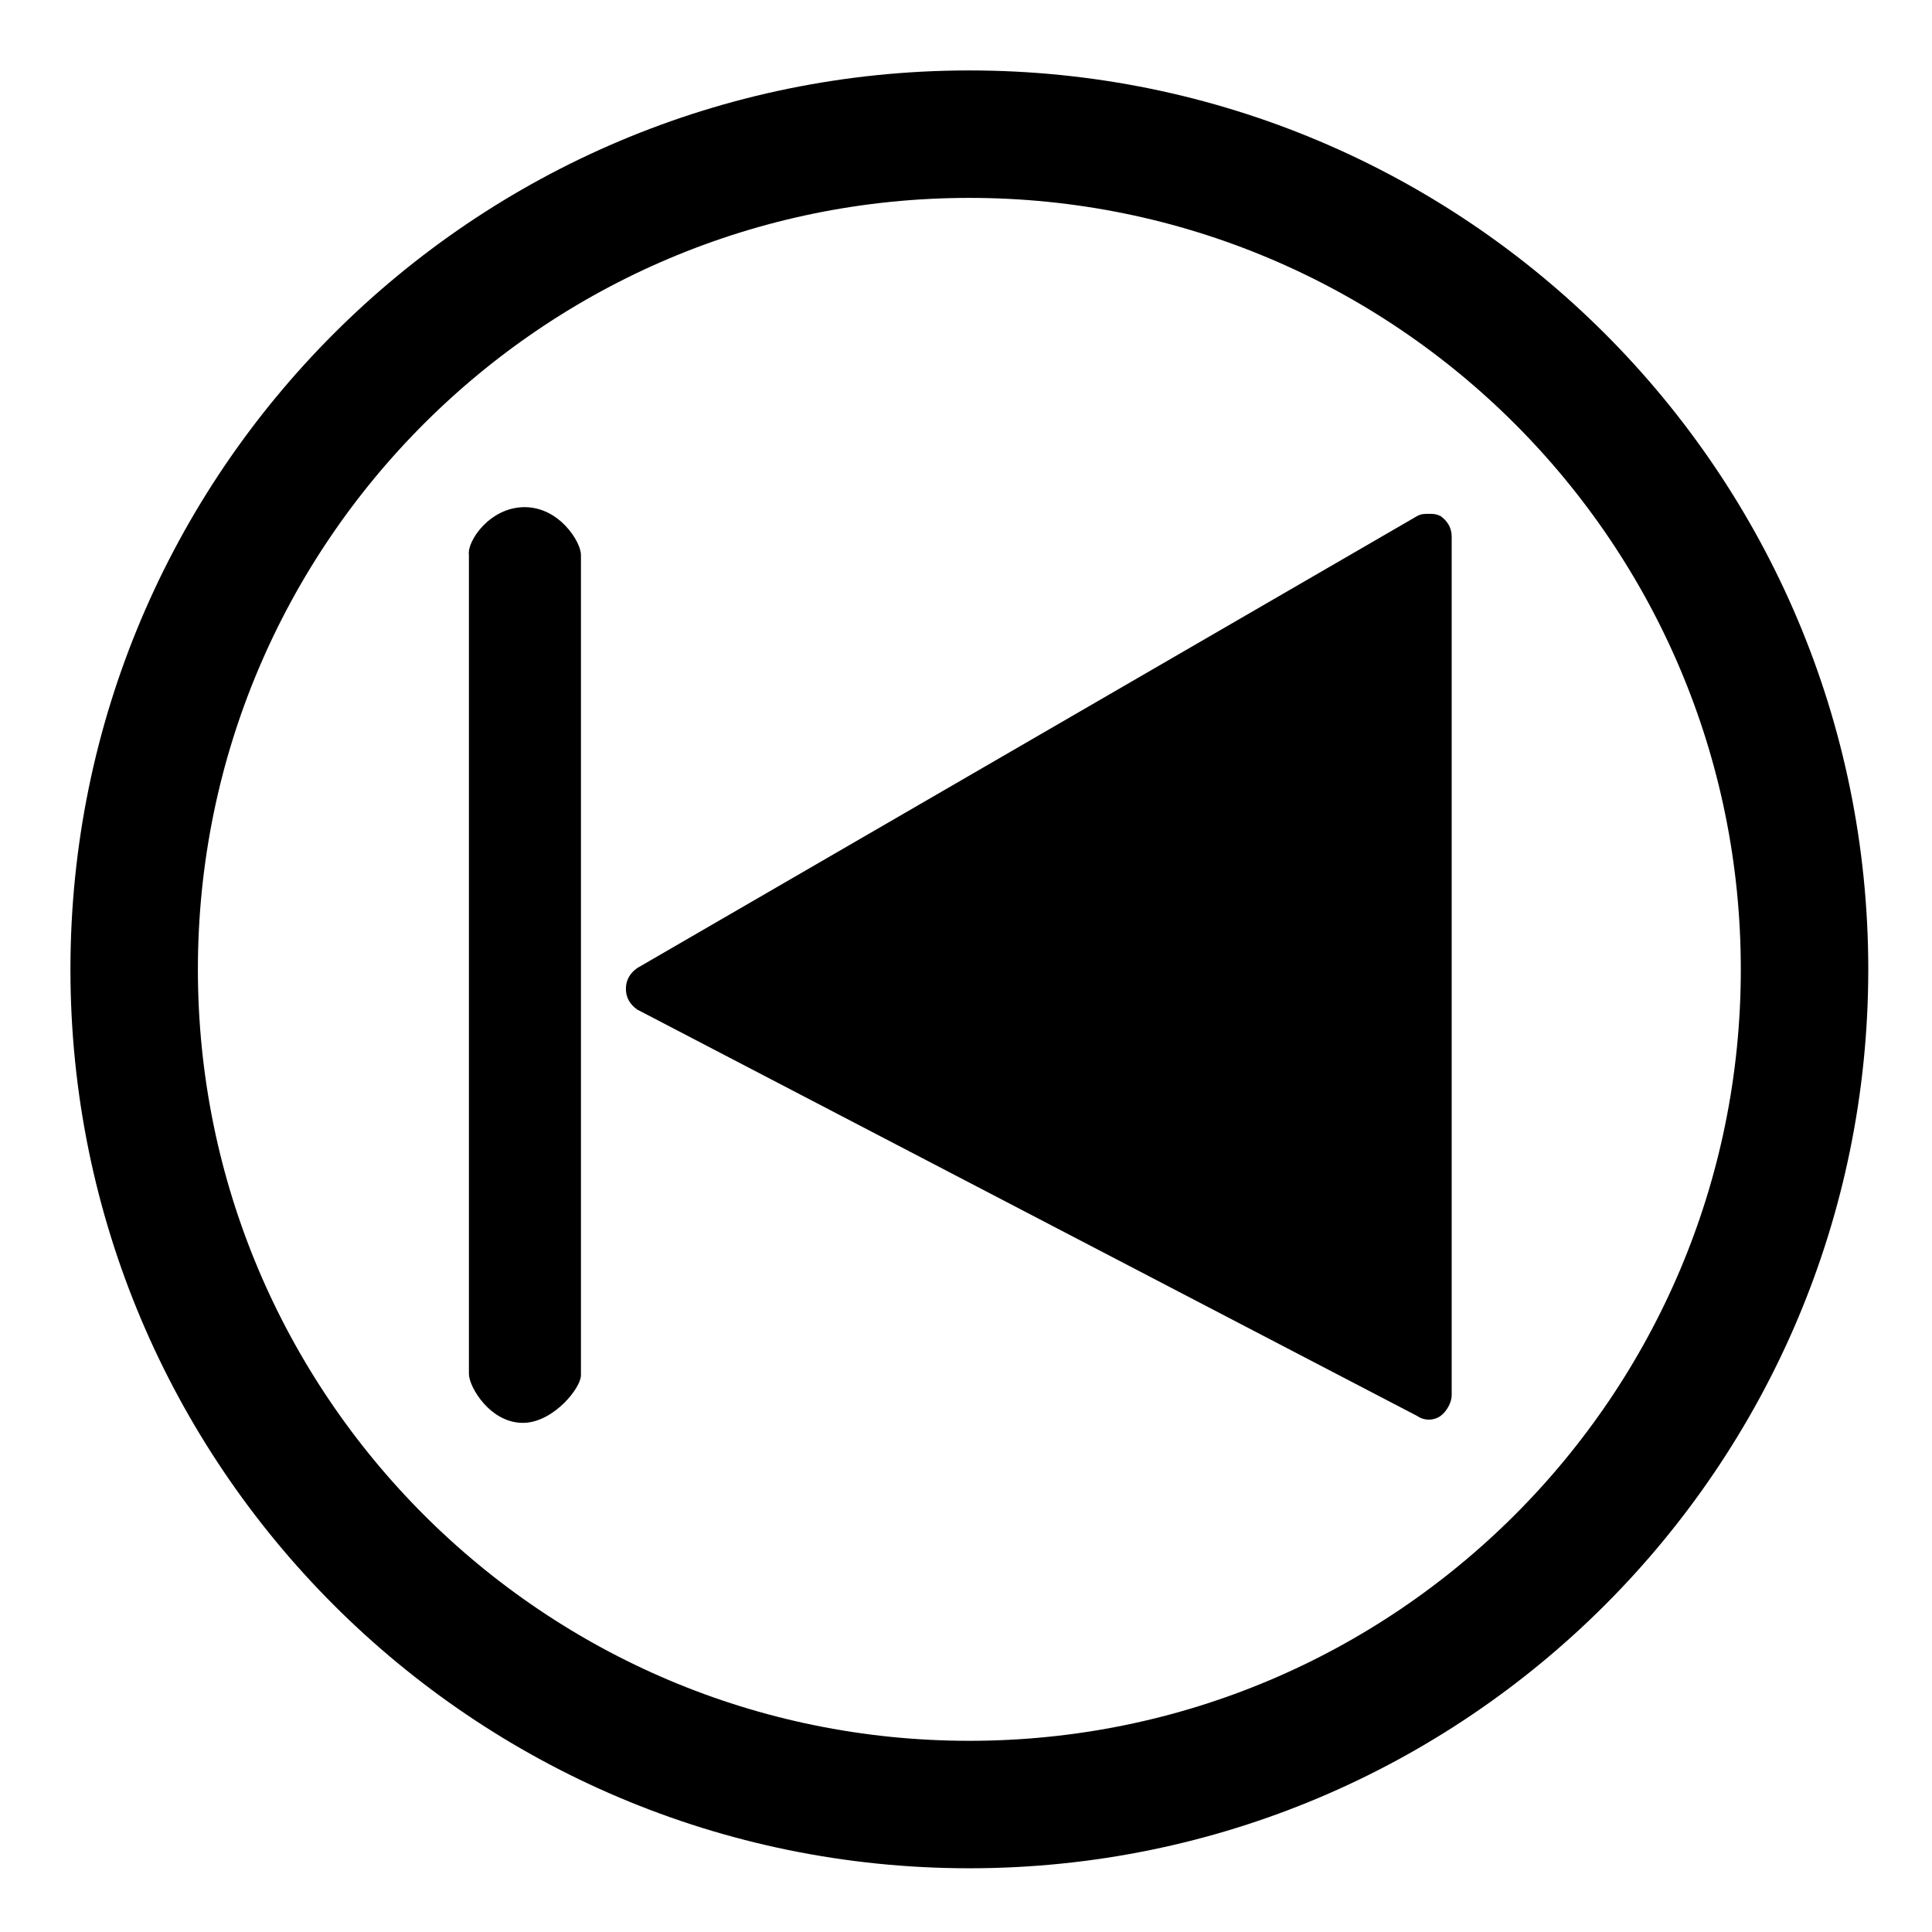
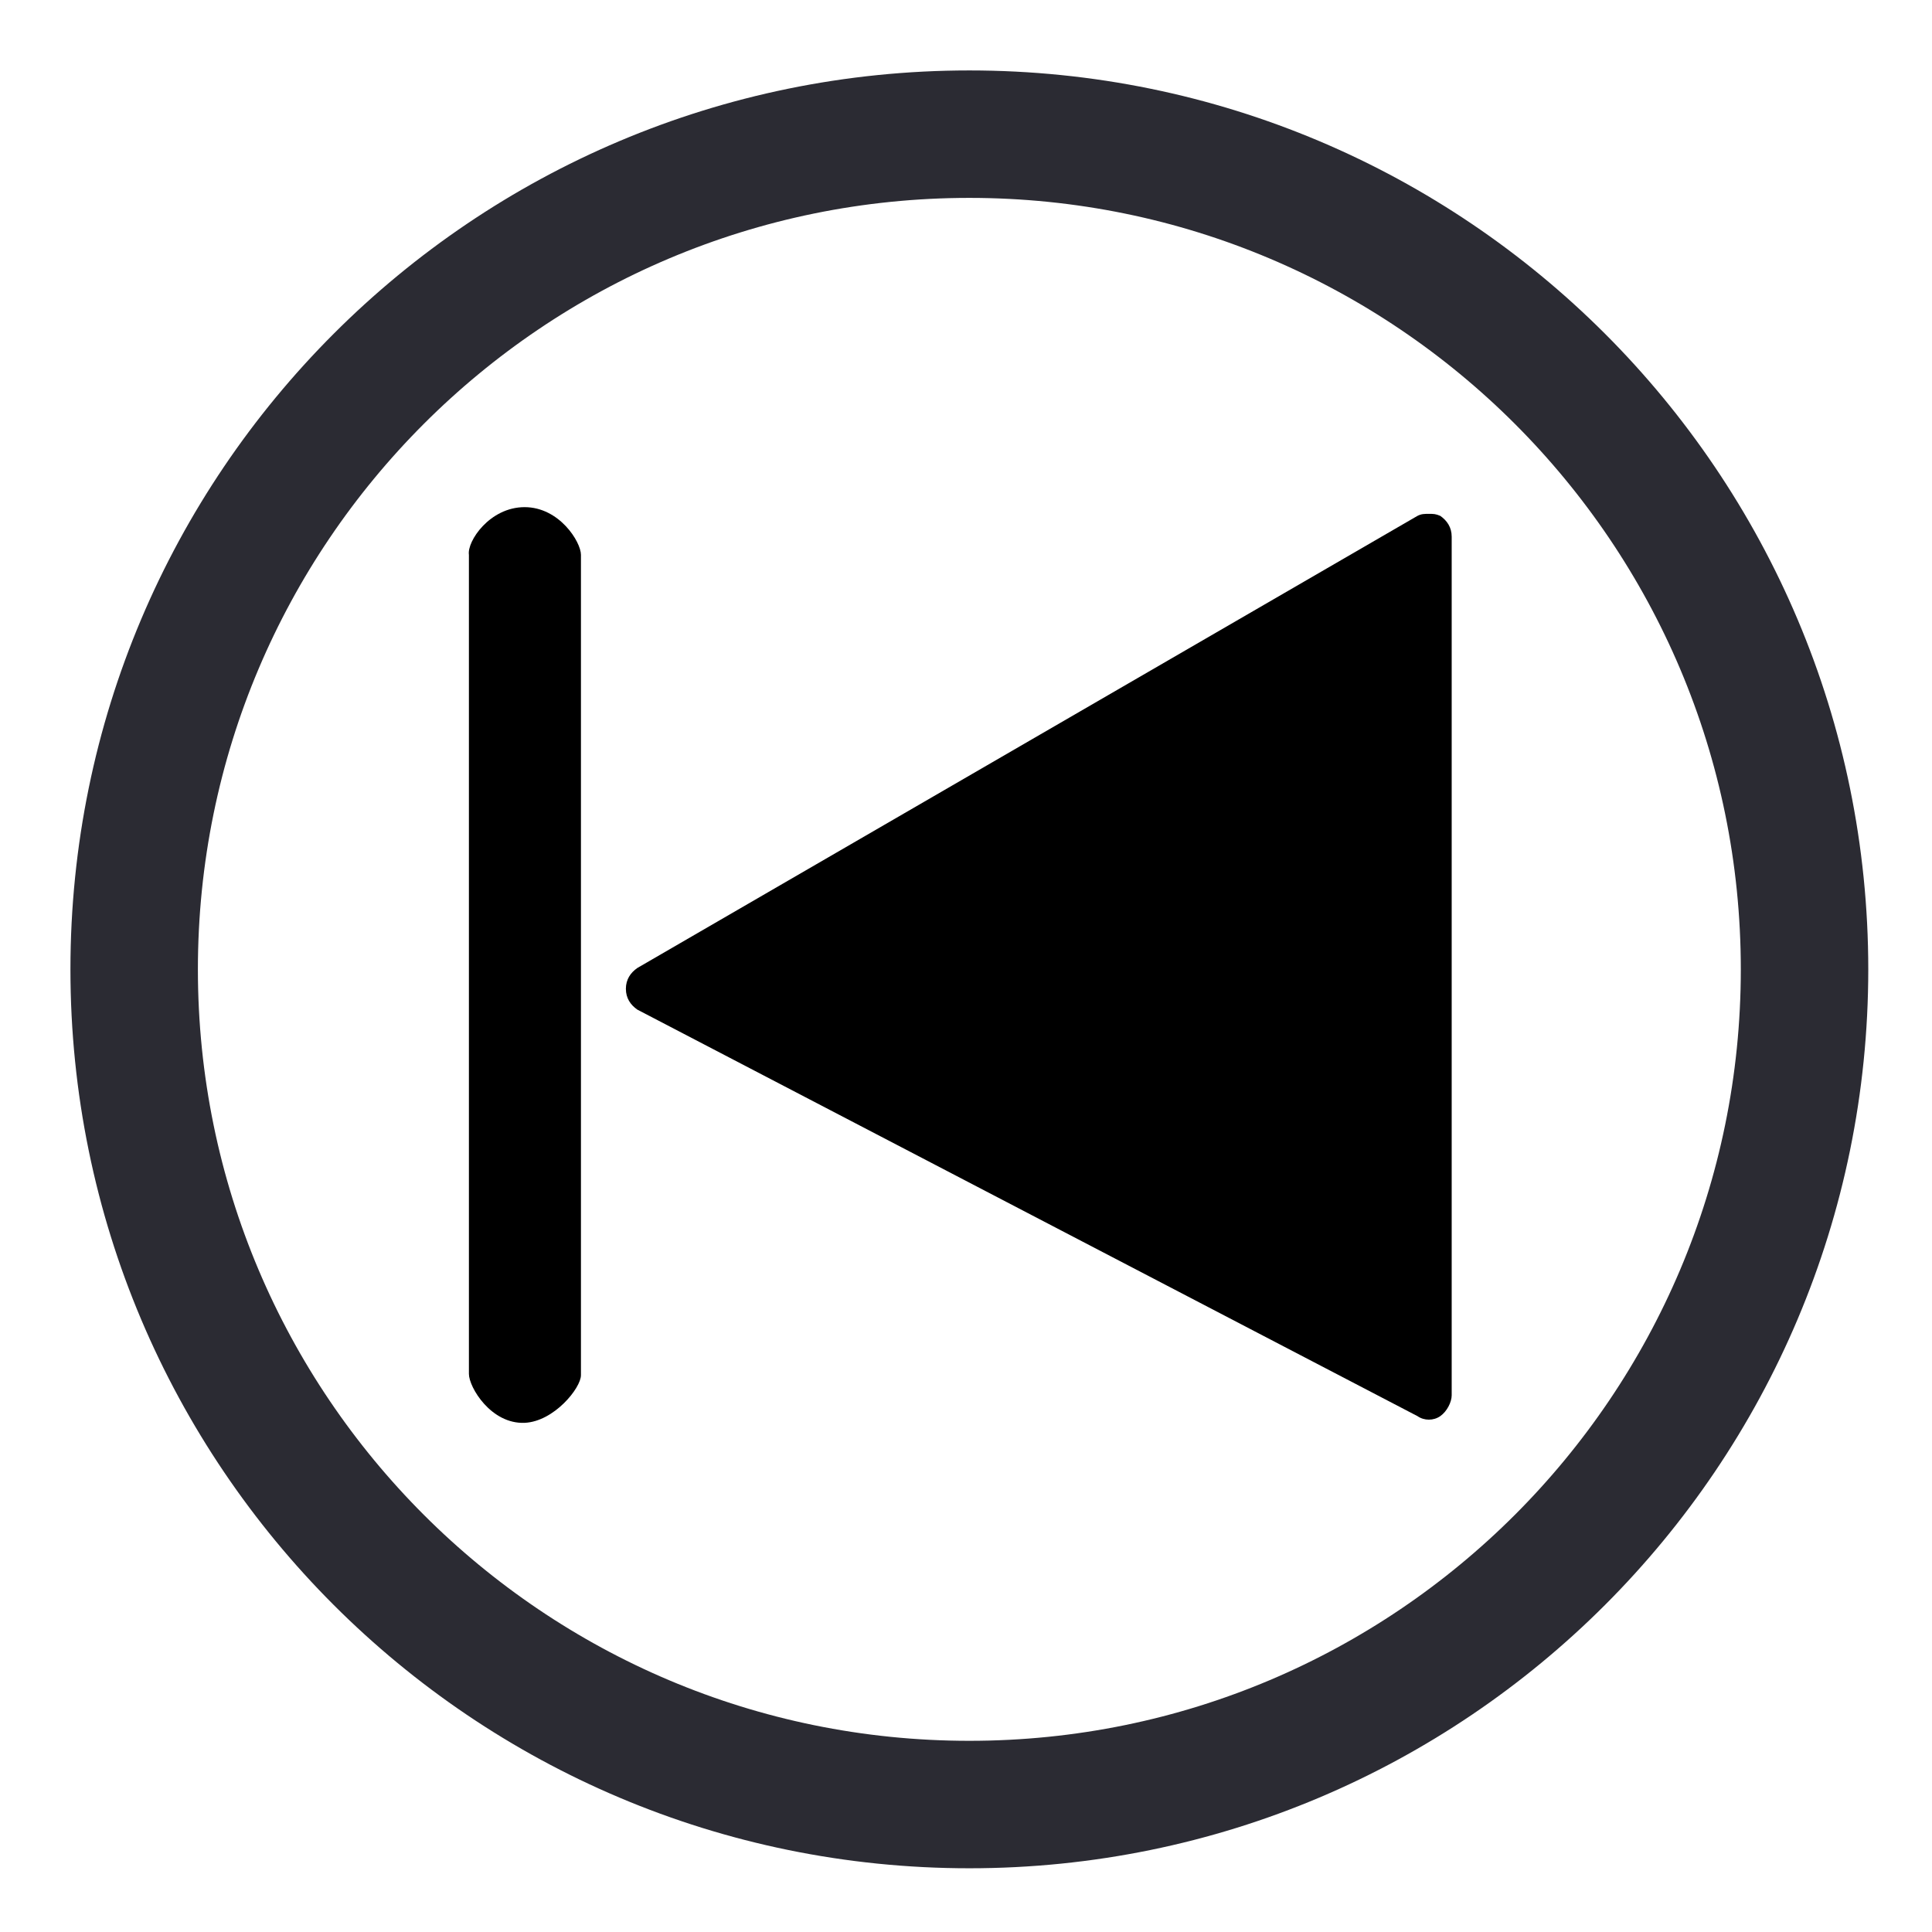
<svg xmlns="http://www.w3.org/2000/svg" version="1.1" id="Layer_1" x="0px" y="0px" viewBox="0 0 288 288" enable-background="new 0 0 288 288" xml:space="preserve">
  <g>
    <path d="M213,76.6c0.7,0,1,0,1.7,0.3c1,0.7,1.7,1.7,1.7,3.1v128c0,1-0.7,2.4-1.7,3.1s-2.4,0.7-3.4,0L95,150.5   c-1-0.7-1.7-1.7-1.7-3.1c0-1.4,0.7-2.4,1.7-3.1l116.3-67.4C211.9,76.6,212.3,76.6,213,76.6z" />
  </g>
  <g>
    <path d="M78.2,75.6c5.2,0,8.4,5.2,8.4,7.1v122.3c0,1.9-4,6.9-8.4,7.1c-5,0.2-8.3-5.3-8.3-7.3V82.7C69.6,80.7,73,75.6,78.2,75.6z" />
  </g>
-   <circle fill="none" stroke="#000000" stroke-width="19" stroke-miterlimit="10" cx="144.5" cy="144.5" r="124.5" />
+   <circle fill="none" stroke="rgb(43,43,51)" stroke-width="19" stroke-miterlimit="10" cx="144.5" cy="144.5" r="124.5" />
</svg>
